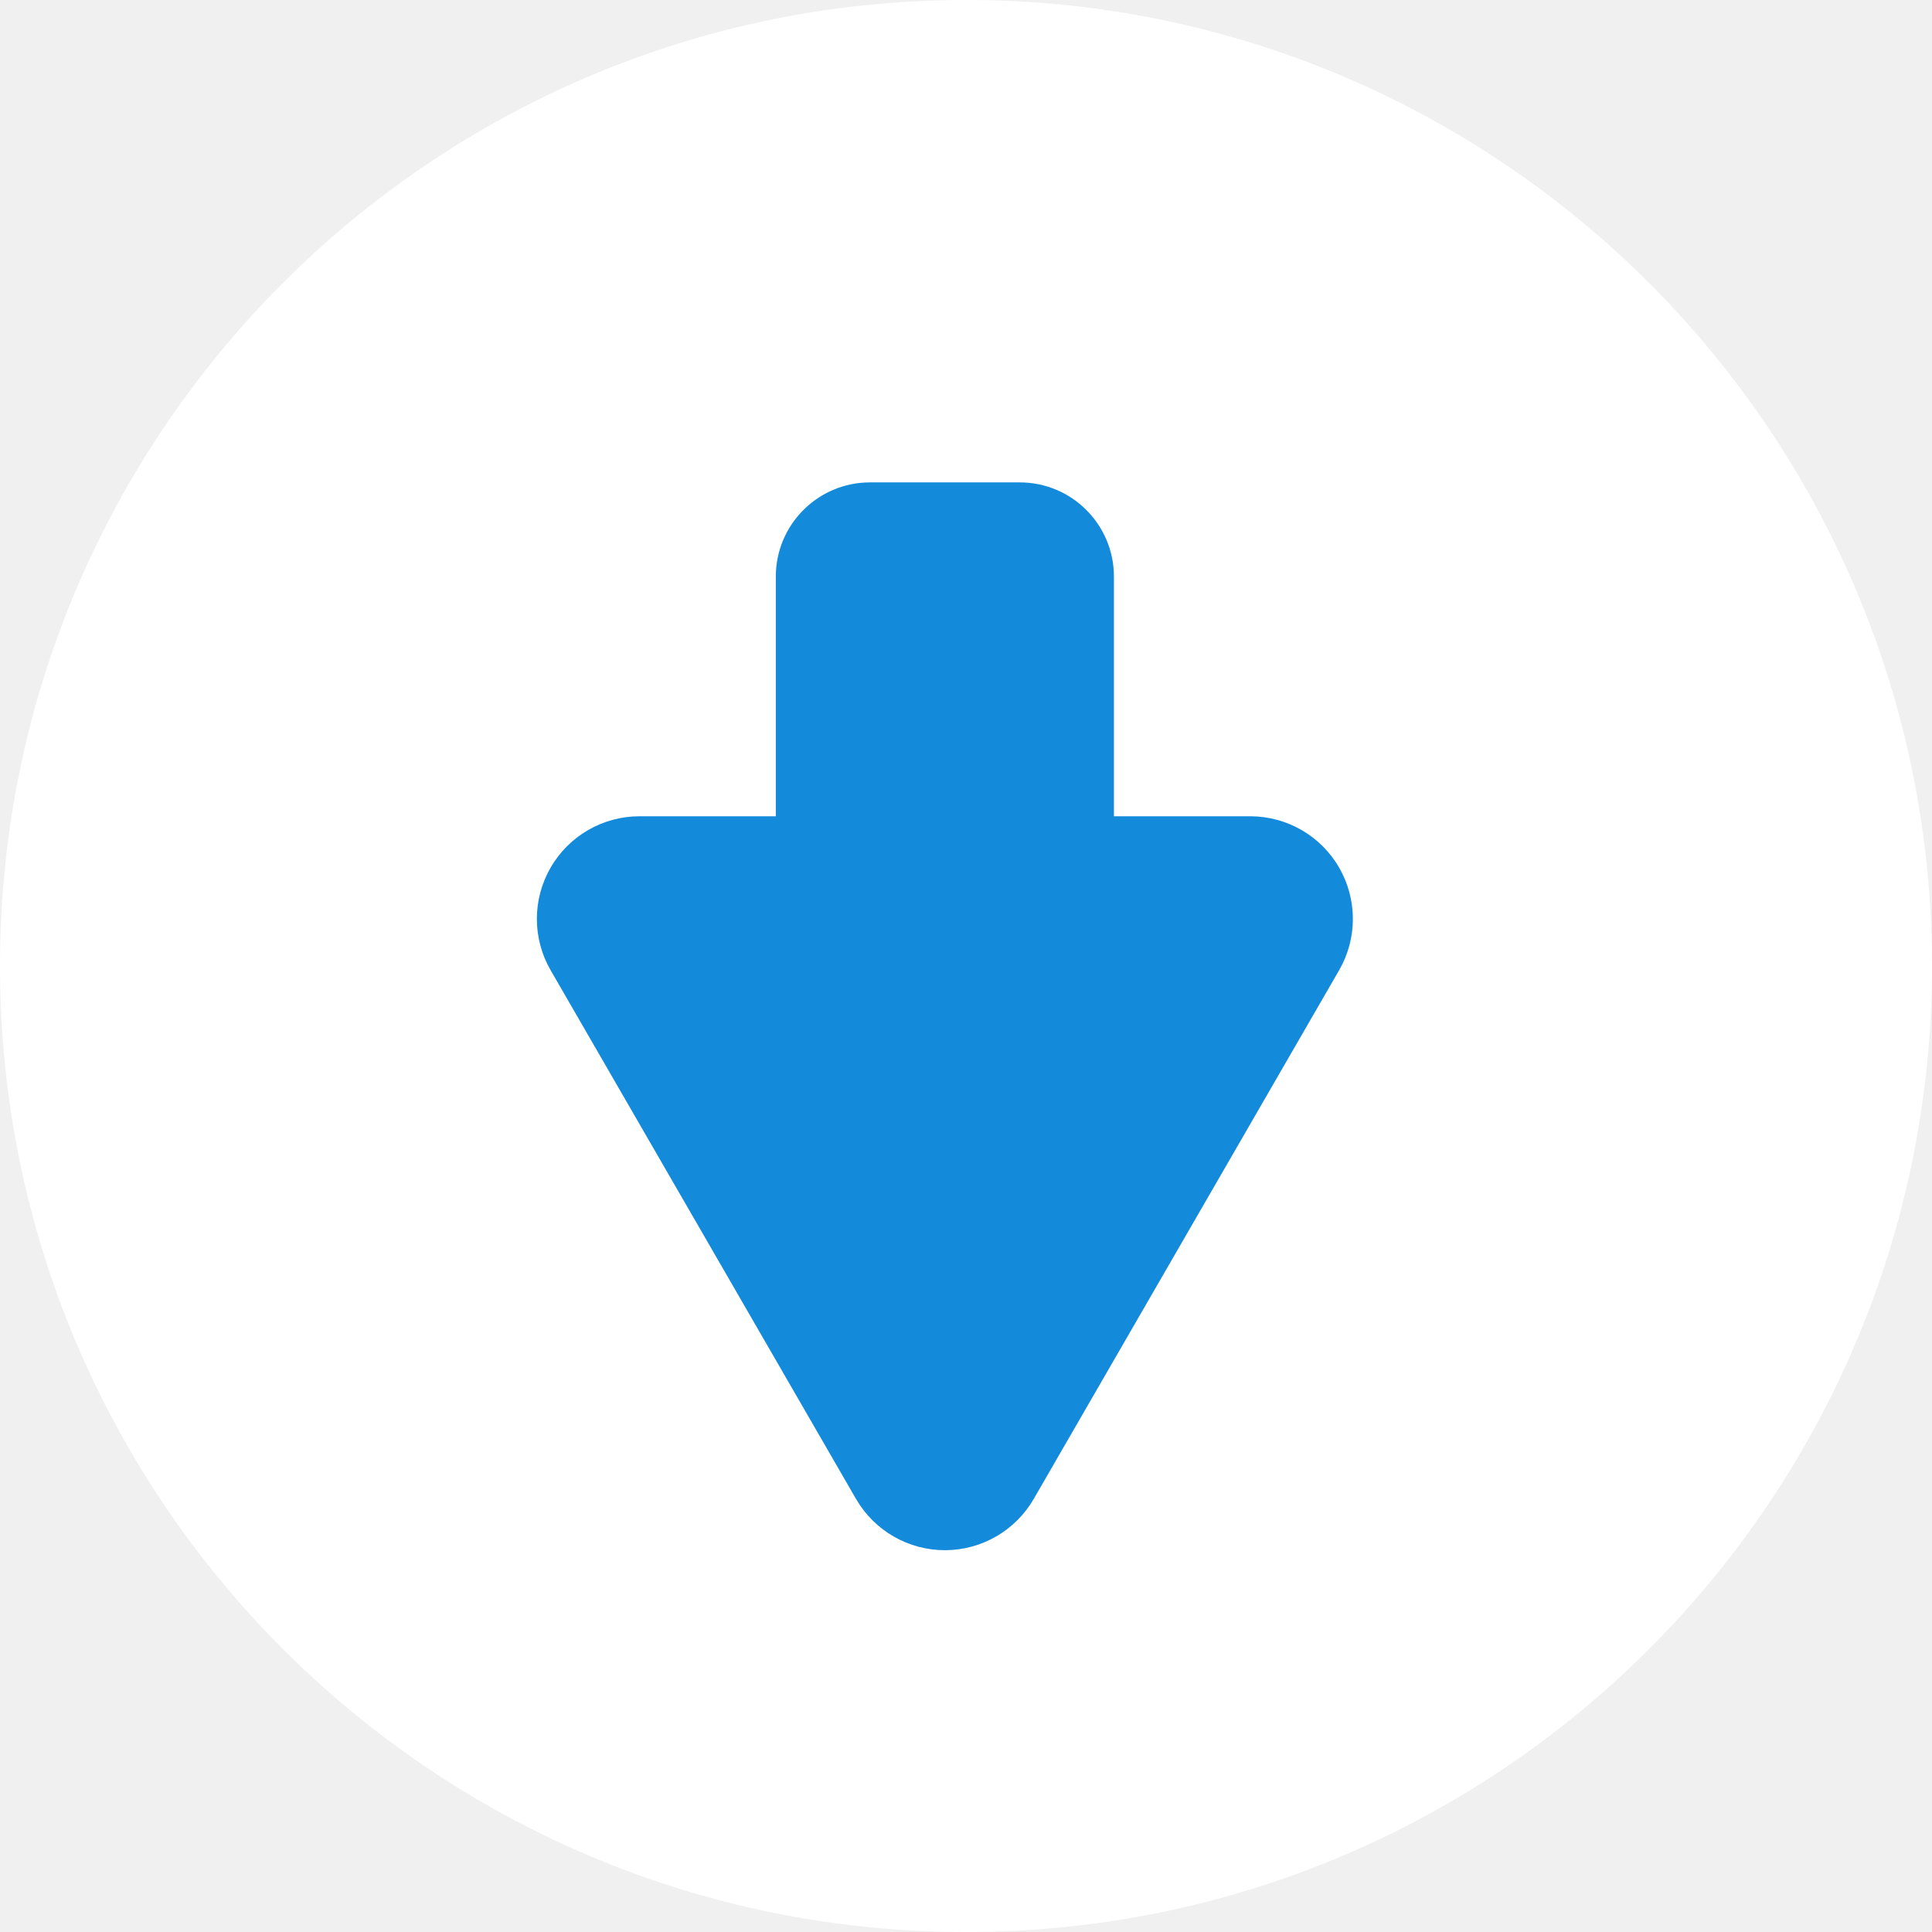
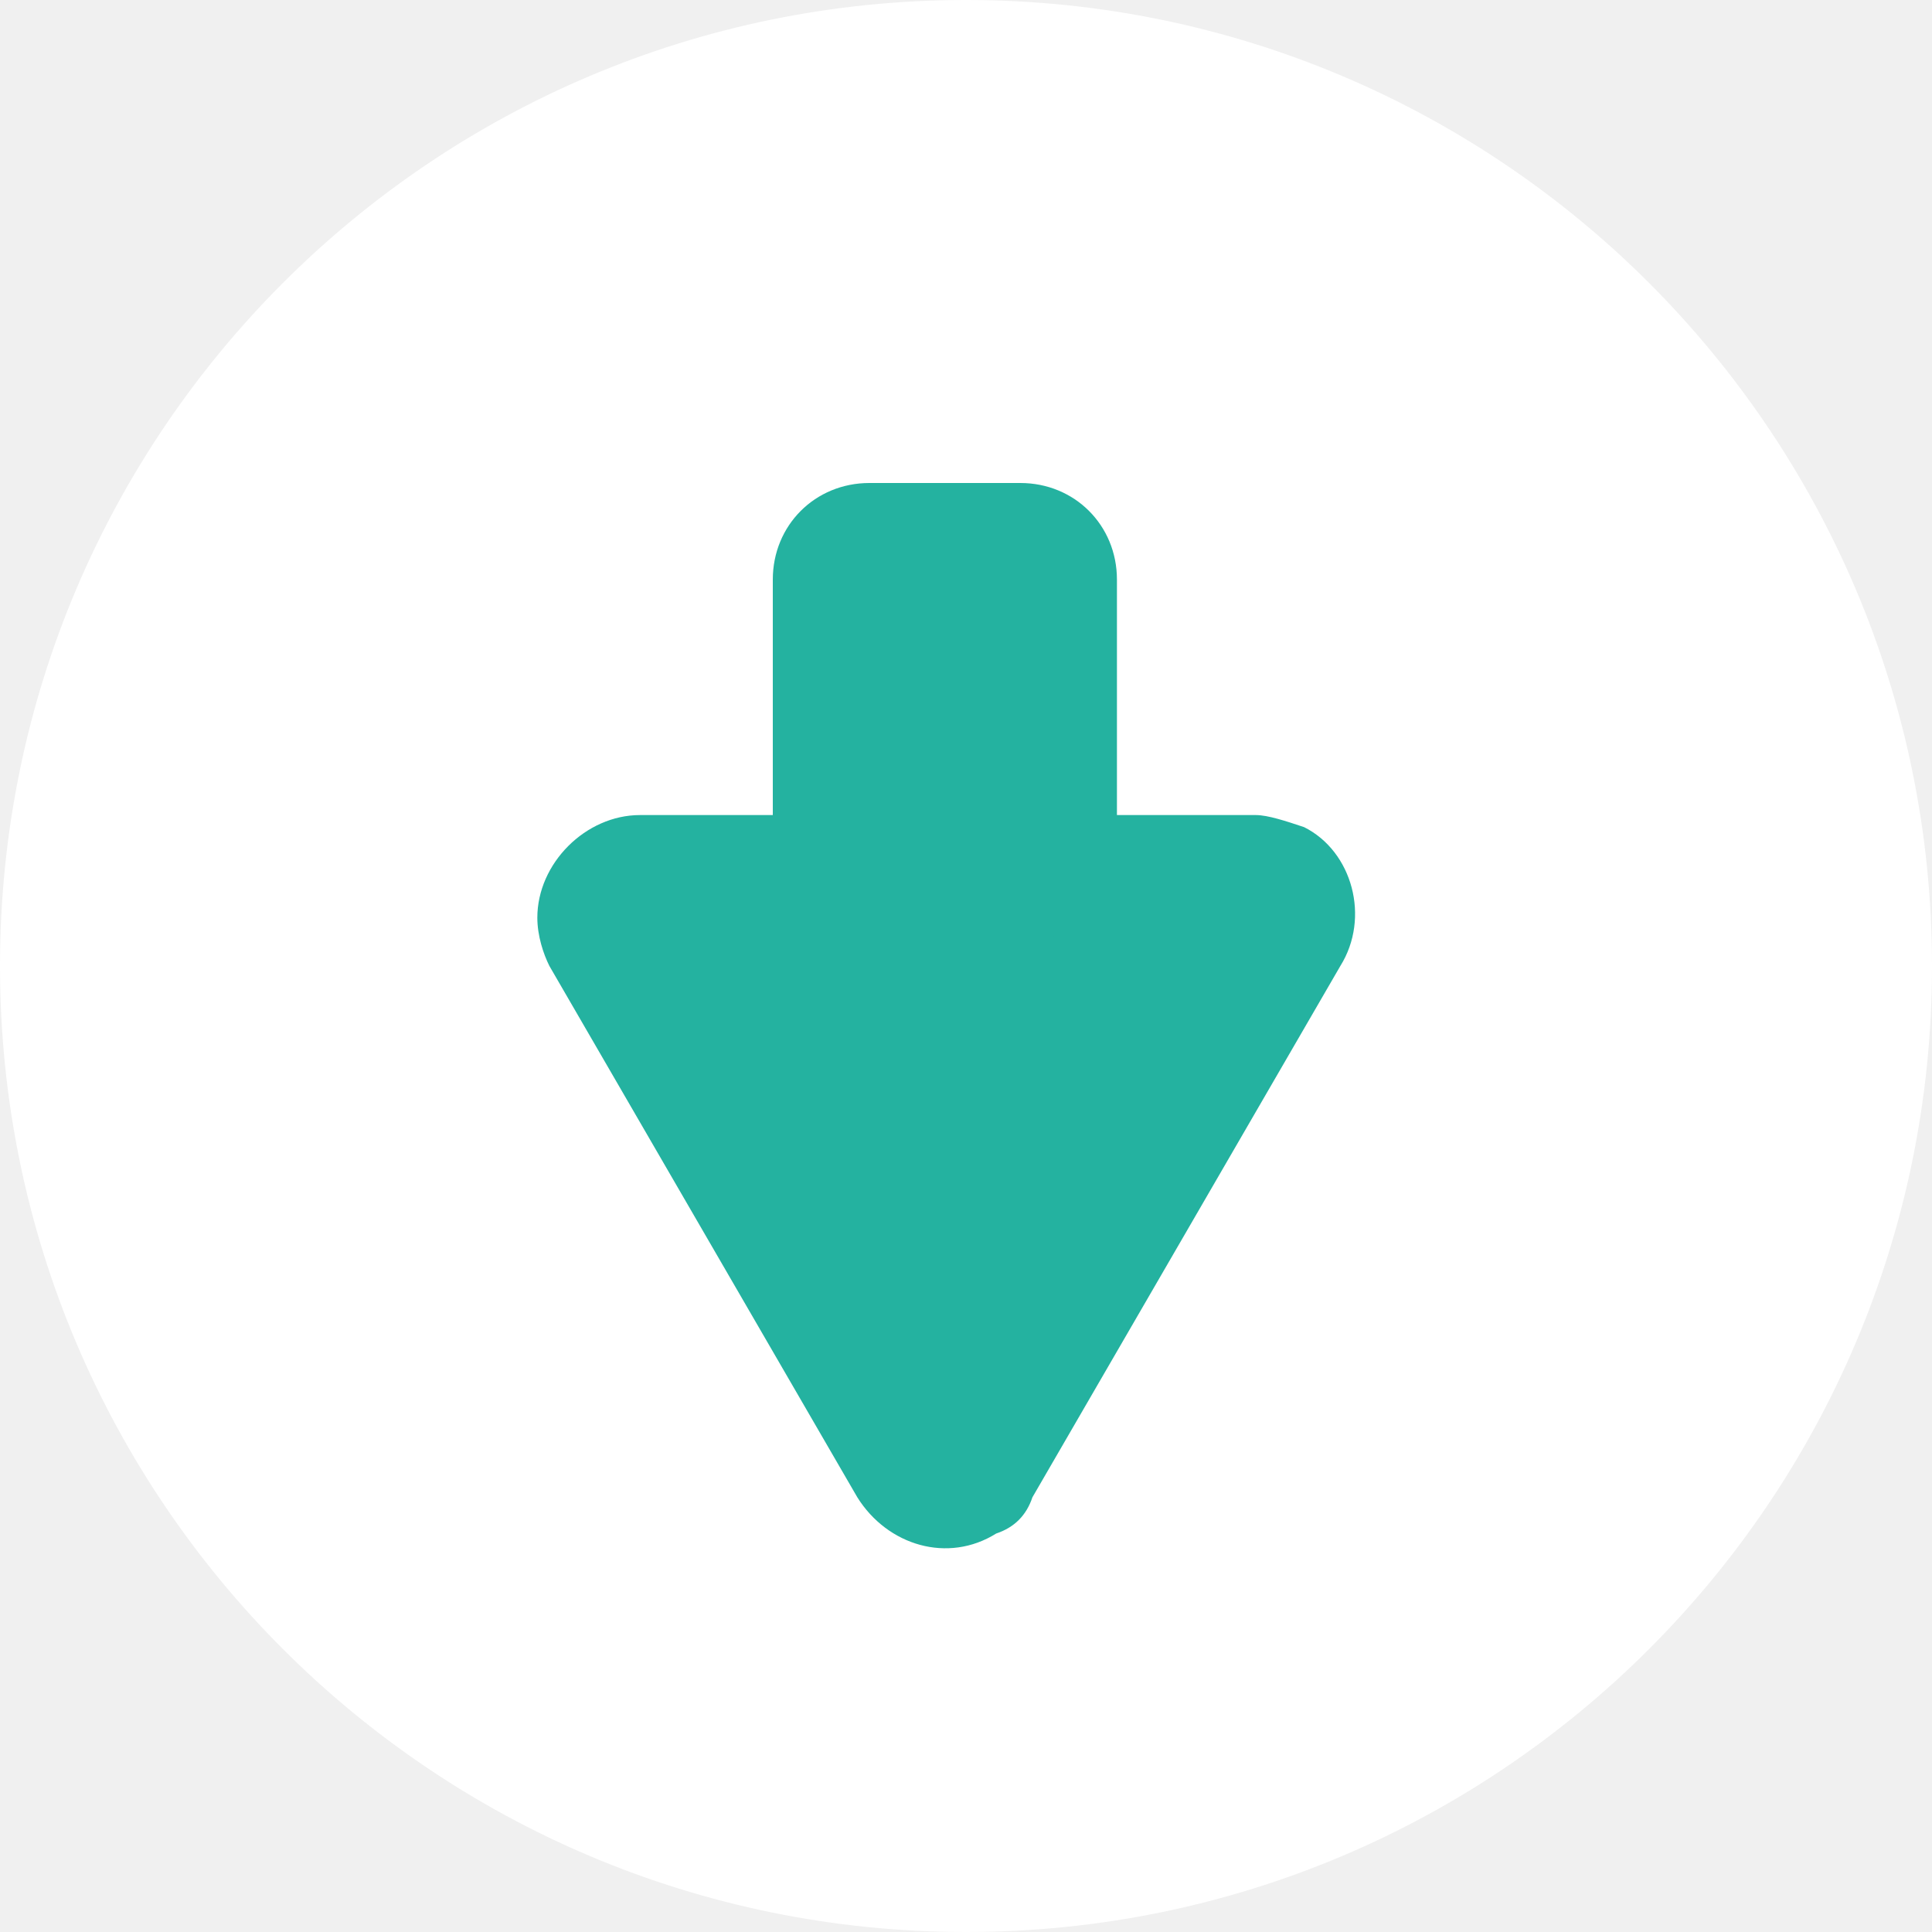
- <svg xmlns="http://www.w3.org/2000/svg" viewBox="0 0 32 32">
-   <defs>
-     <style>.cls-1{fill:#fff;}.cls-2{fill:#148adb;}</style>
-   </defs>
-   <g id="Layer_2" data-name="Layer 2">
-     <g id="Boton_carrusel" data-name="Boton carrusel">
-       <circle class="cls-1" cx="16" cy="16" r="16" />
-       <path class="cls-2" d="M17.12,24.83l5.06-8.76a1.7,1.7,0,0,0-1.47-2.55H10.59a1.7,1.7,0,0,0-1.47,2.55l5.06,8.76A1.7,1.7,0,0,0,17.12,24.83Z" />
-       <rect class="cls-2" x="11.87" y="8.97" width="7.56" height="5.6" rx="1.56" transform="translate(27.42 -3.88) rotate(90)" />
+ <svg xmlns="http://www.w3.org/2000/svg" version="1.1" id="Layer_1" x="0px" y="0px" viewBox="0 0 32 32" style="enable-background:new 0 0 32 32;" xml:space="preserve">
+   <style type="text/css">
+ 	.st0{fill:#FFFFFF;}
+ 	.st1{fill:#24B2A0;}
+ </style>
+   <g id="Layer_2_1_">
+     <g id="Boton_carrusel">
+       <circle class="st0" cx="16" cy="16" r="16" />
+       <path class="st1" d="M17.1,24.8l5.1-8.8c0.5-0.8,0.2-1.9-0.6-2.3c-0.3-0.1-0.6-0.2-0.8-0.2H10.6c-0.9,0-1.7,0.8-1.7,1.7    c0,0.3,0.1,0.6,0.2,0.8l5.1,8.8c0.5,0.8,1.5,1.1,2.3,0.6C16.8,25.3,17,25.1,17.1,24.8z" />
+       <path class="st1" d="M18.5,9.6V14c0,0.9-0.7,1.6-1.6,1.6h-2.5c-0.9,0-1.6-0.7-1.6-1.6V9.6c0-0.9,0.7-1.6,1.6-1.6h2.5    C17.8,8,18.5,8.7,18.5,9.6z" />
    </g>
  </g>
</svg>
